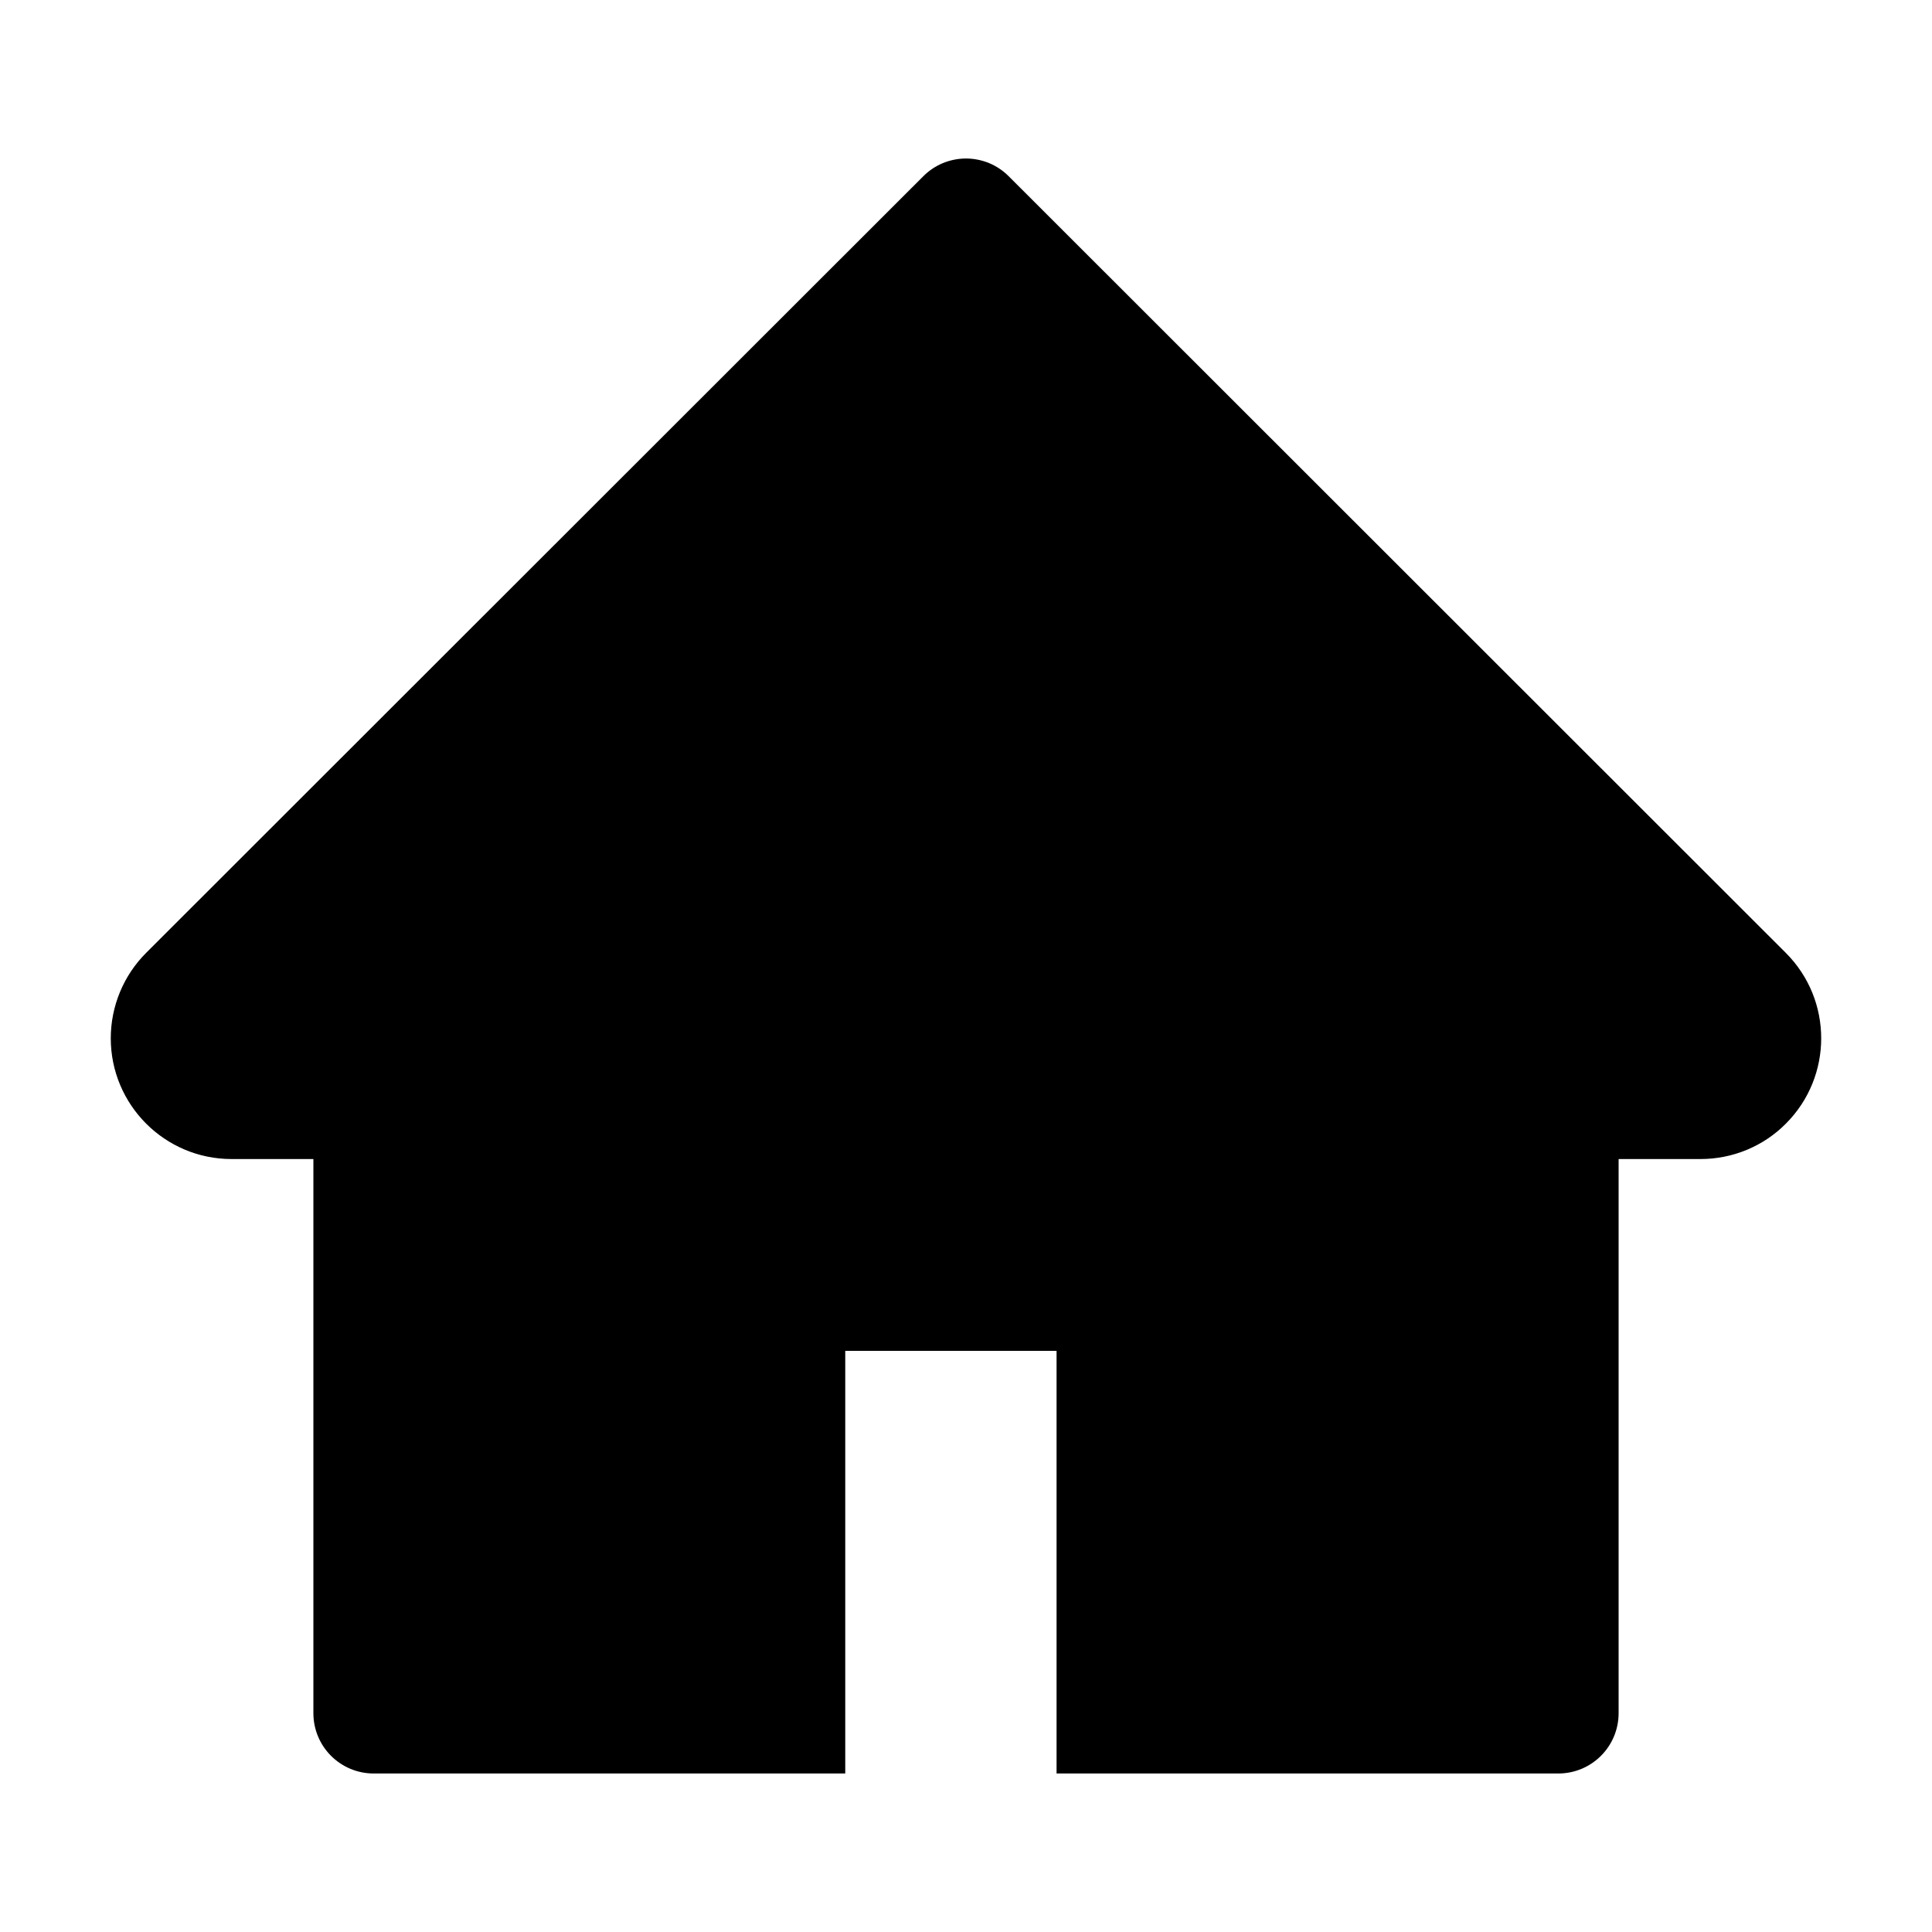
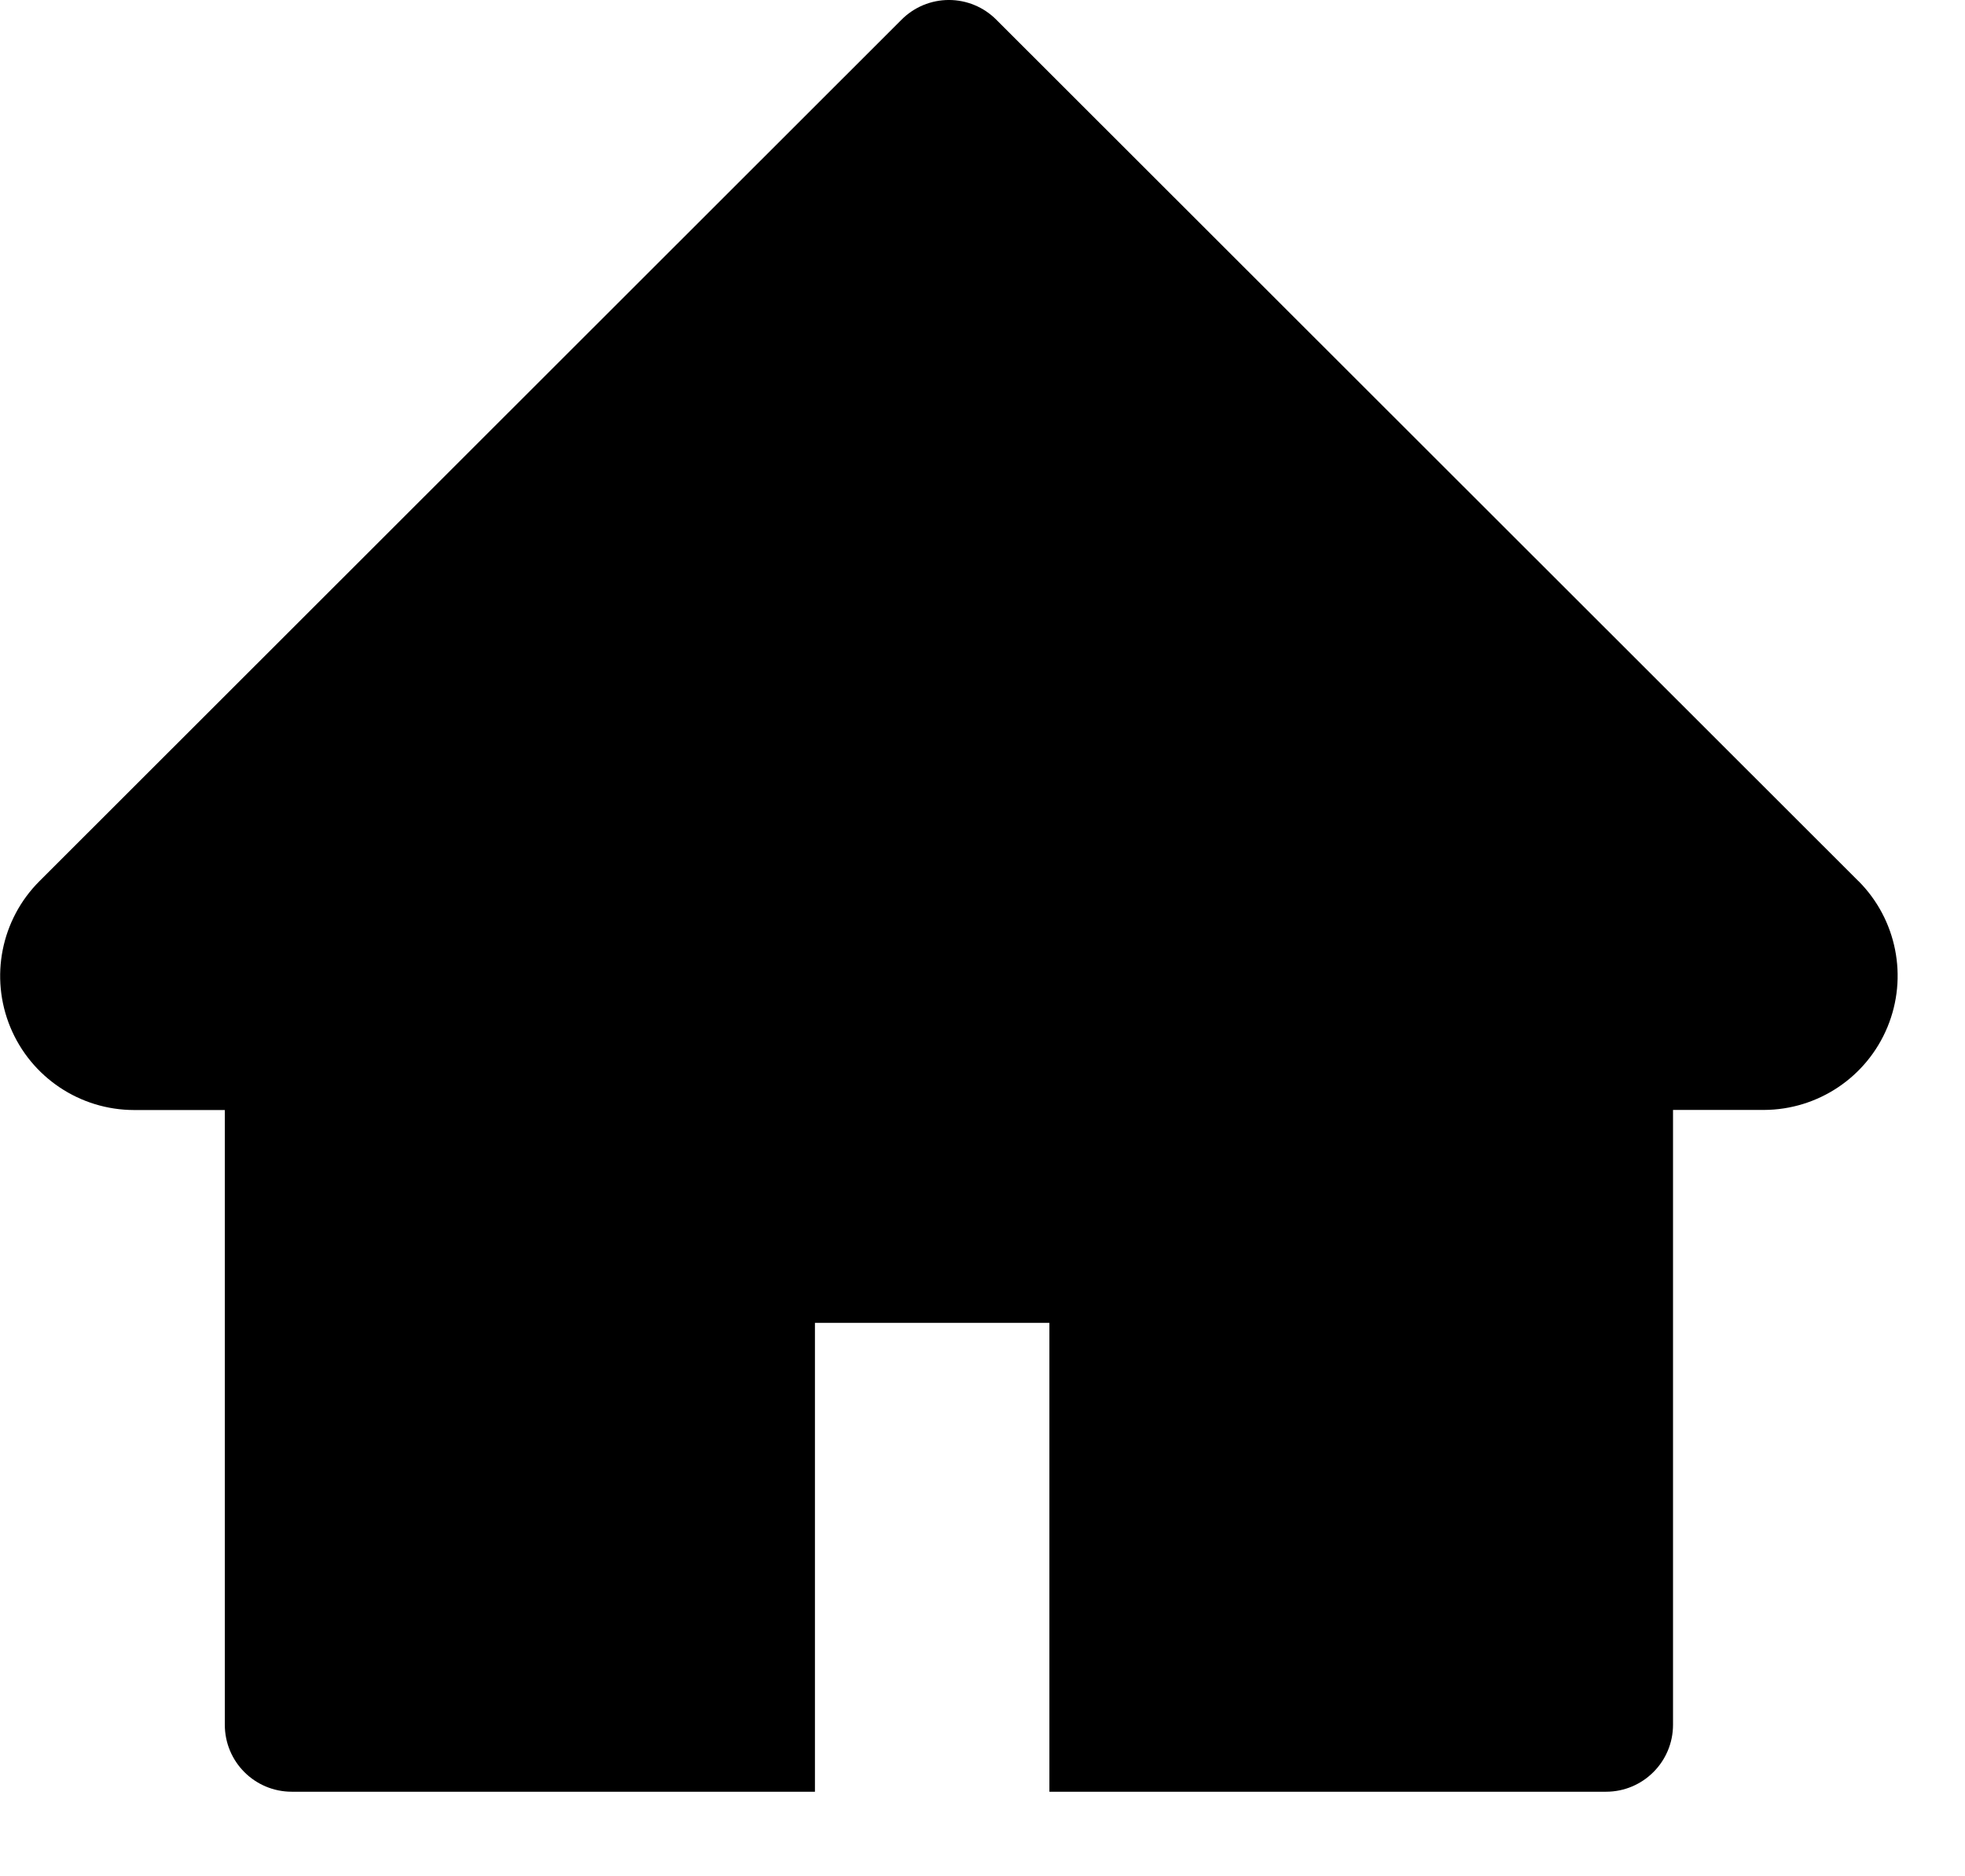
- <svg xmlns="http://www.w3.org/2000/svg" width="24" height="24" viewBox="0 0 24 24" fill="currentColor">
-   <path d="M22.183 11.836L12.53 2.189C12.46 2.119 12.378 2.064 12.287 2.026C12.196 1.989 12.098 1.969 12 1.969C11.902 1.969 11.804 1.989 11.713 2.026C11.622 2.064 11.54 2.119 11.47 2.189L1.816 11.836C1.535 12.117 1.376 12.499 1.376 12.898C1.376 13.725 2.048 14.398 2.876 14.398H3.893V21.281C3.893 21.696 4.228 22.031 4.643 22.031H10.5V16.781H13.125V22.031H19.357C19.772 22.031 20.107 21.696 20.107 21.281V14.398H21.124C21.523 14.398 21.905 14.241 22.186 13.957C22.77 13.371 22.77 12.422 22.183 11.836Z" fill="currentColor" />
+ <svg xmlns="http://www.w3.org/2000/svg" width="22" height="21" fill="currentColor">
+   <path d="M20.808 9.867L11.154.22a.748.748 0 00-1.06 0L.441 9.867a1.501 1.501 0 001.06 2.562h1.016v6.883c0 .415.335.75.75.75h5.857v-5.25h2.625v5.25h6.232a.75.75 0 00.75-.75v-6.884h1.017a1.502 1.502 0 001.06-2.562z" fill="currentColor" />
</svg>
